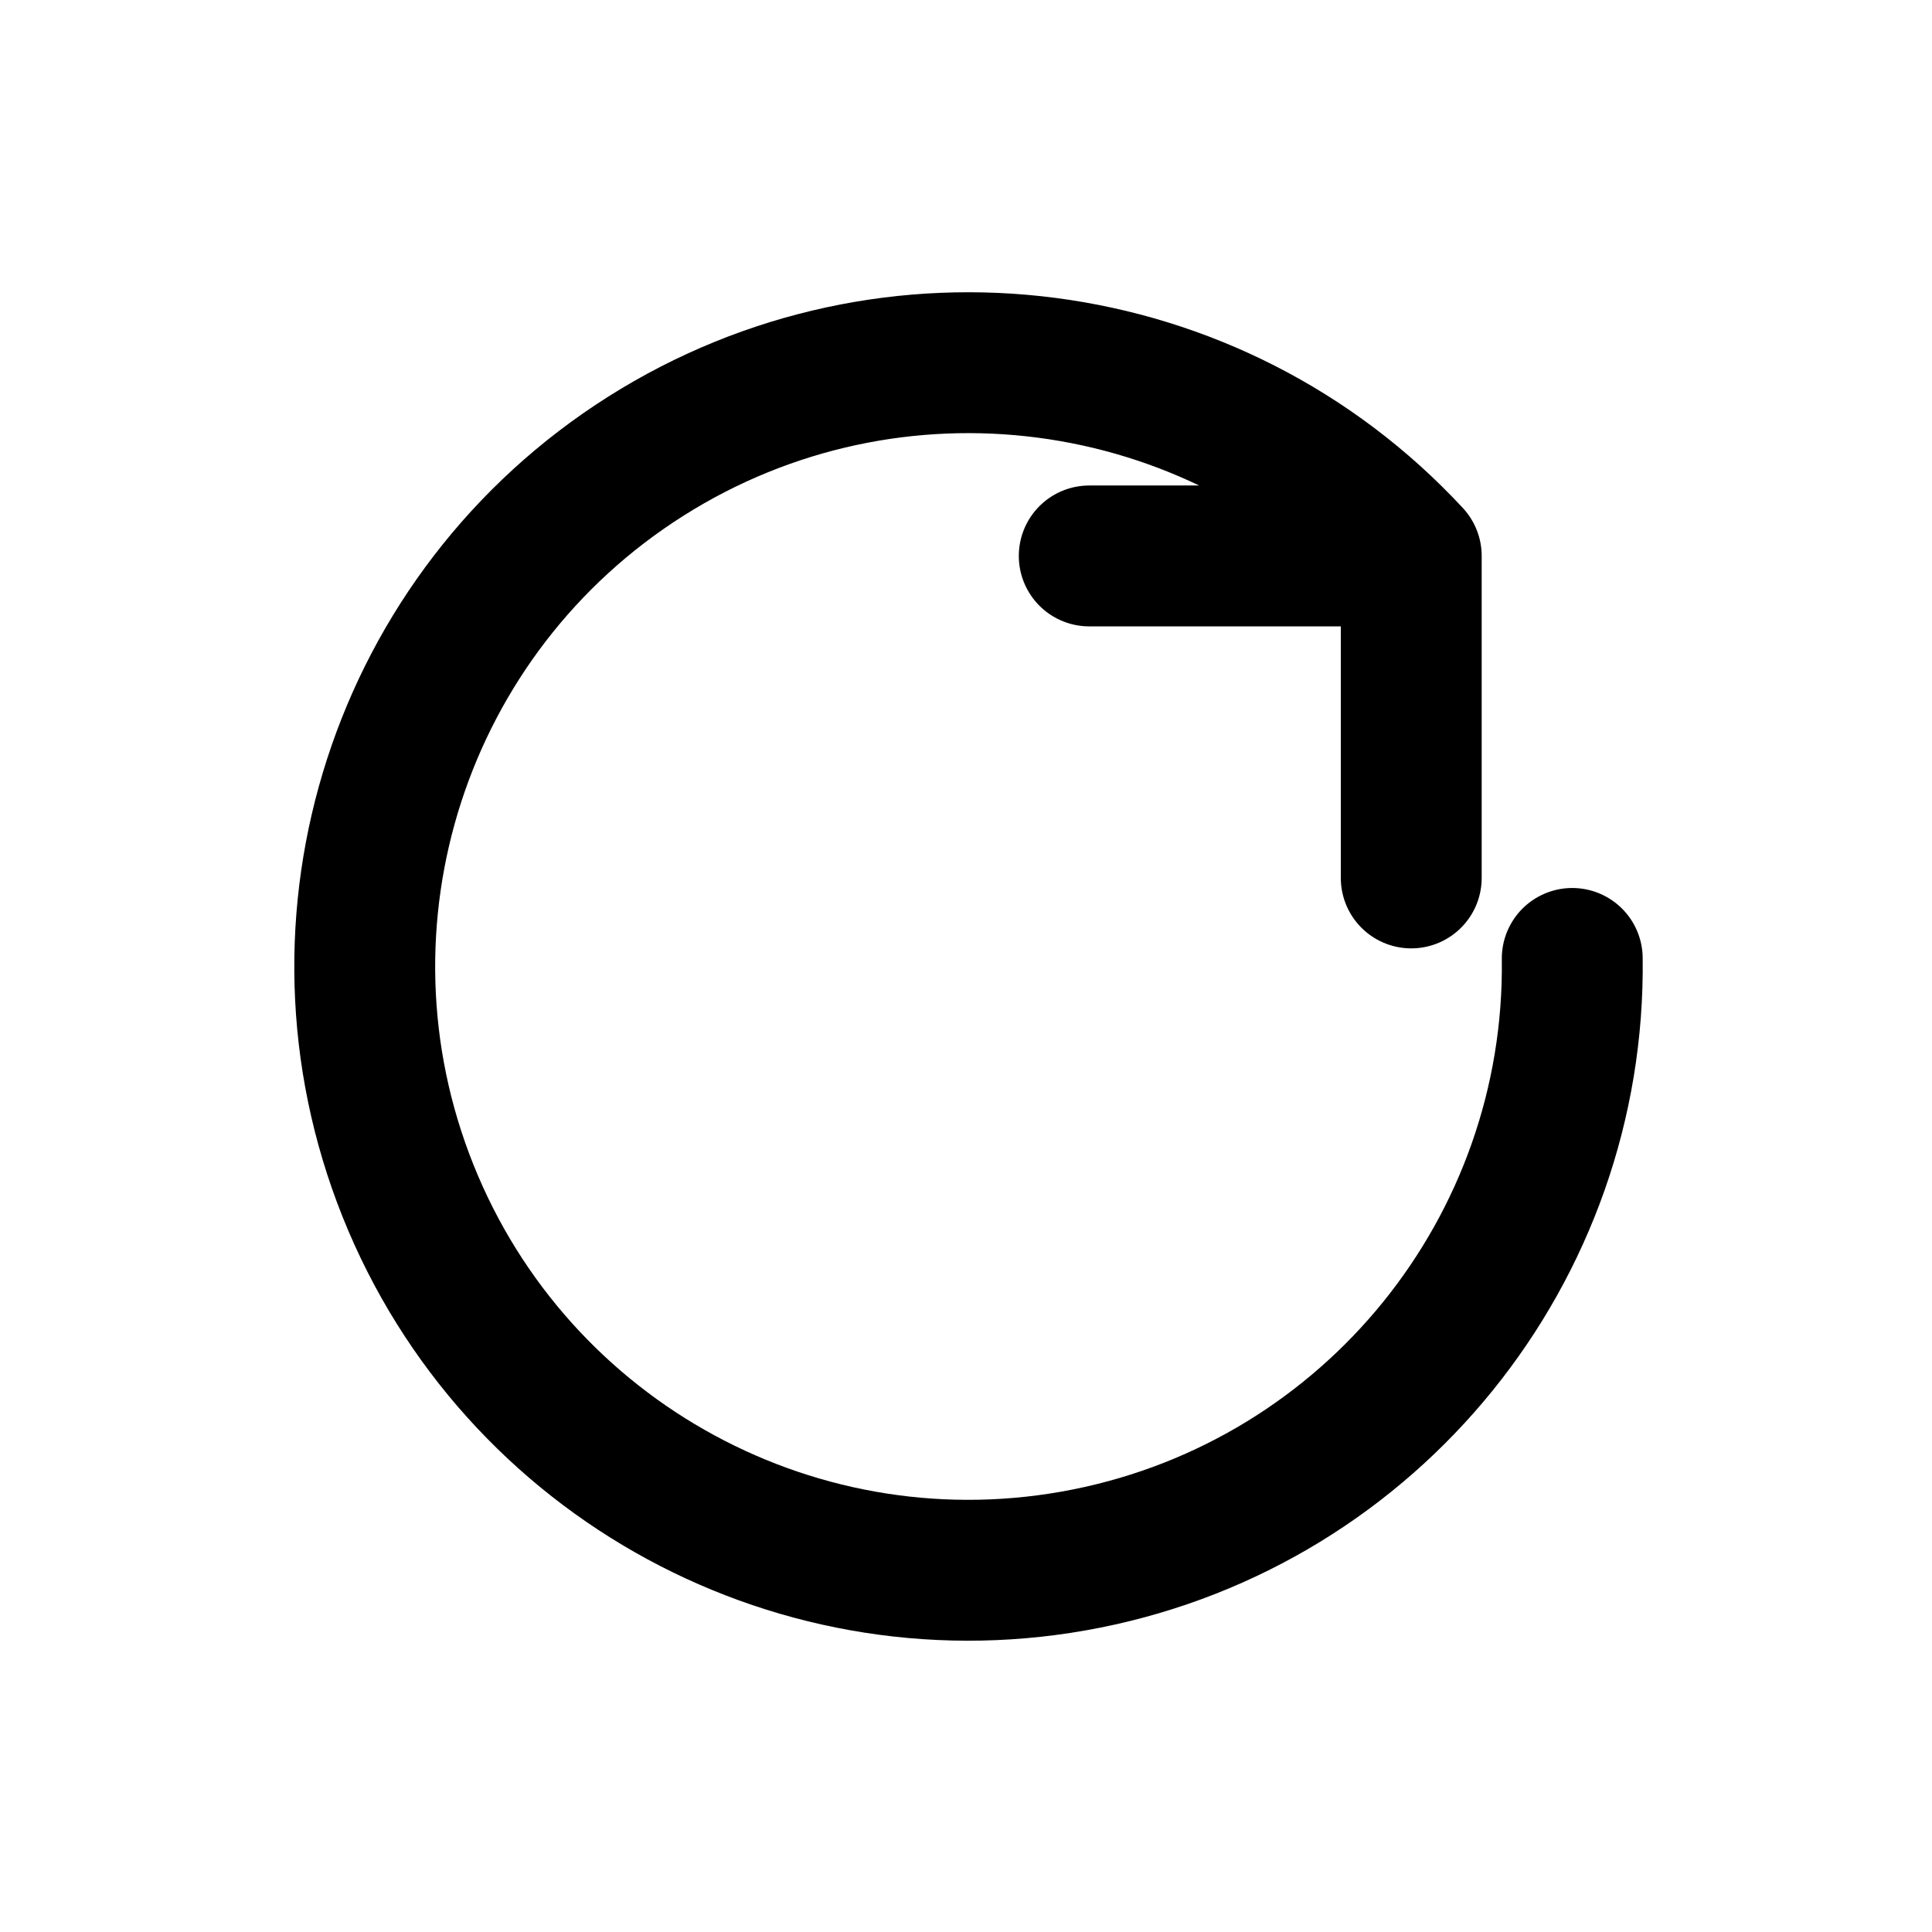
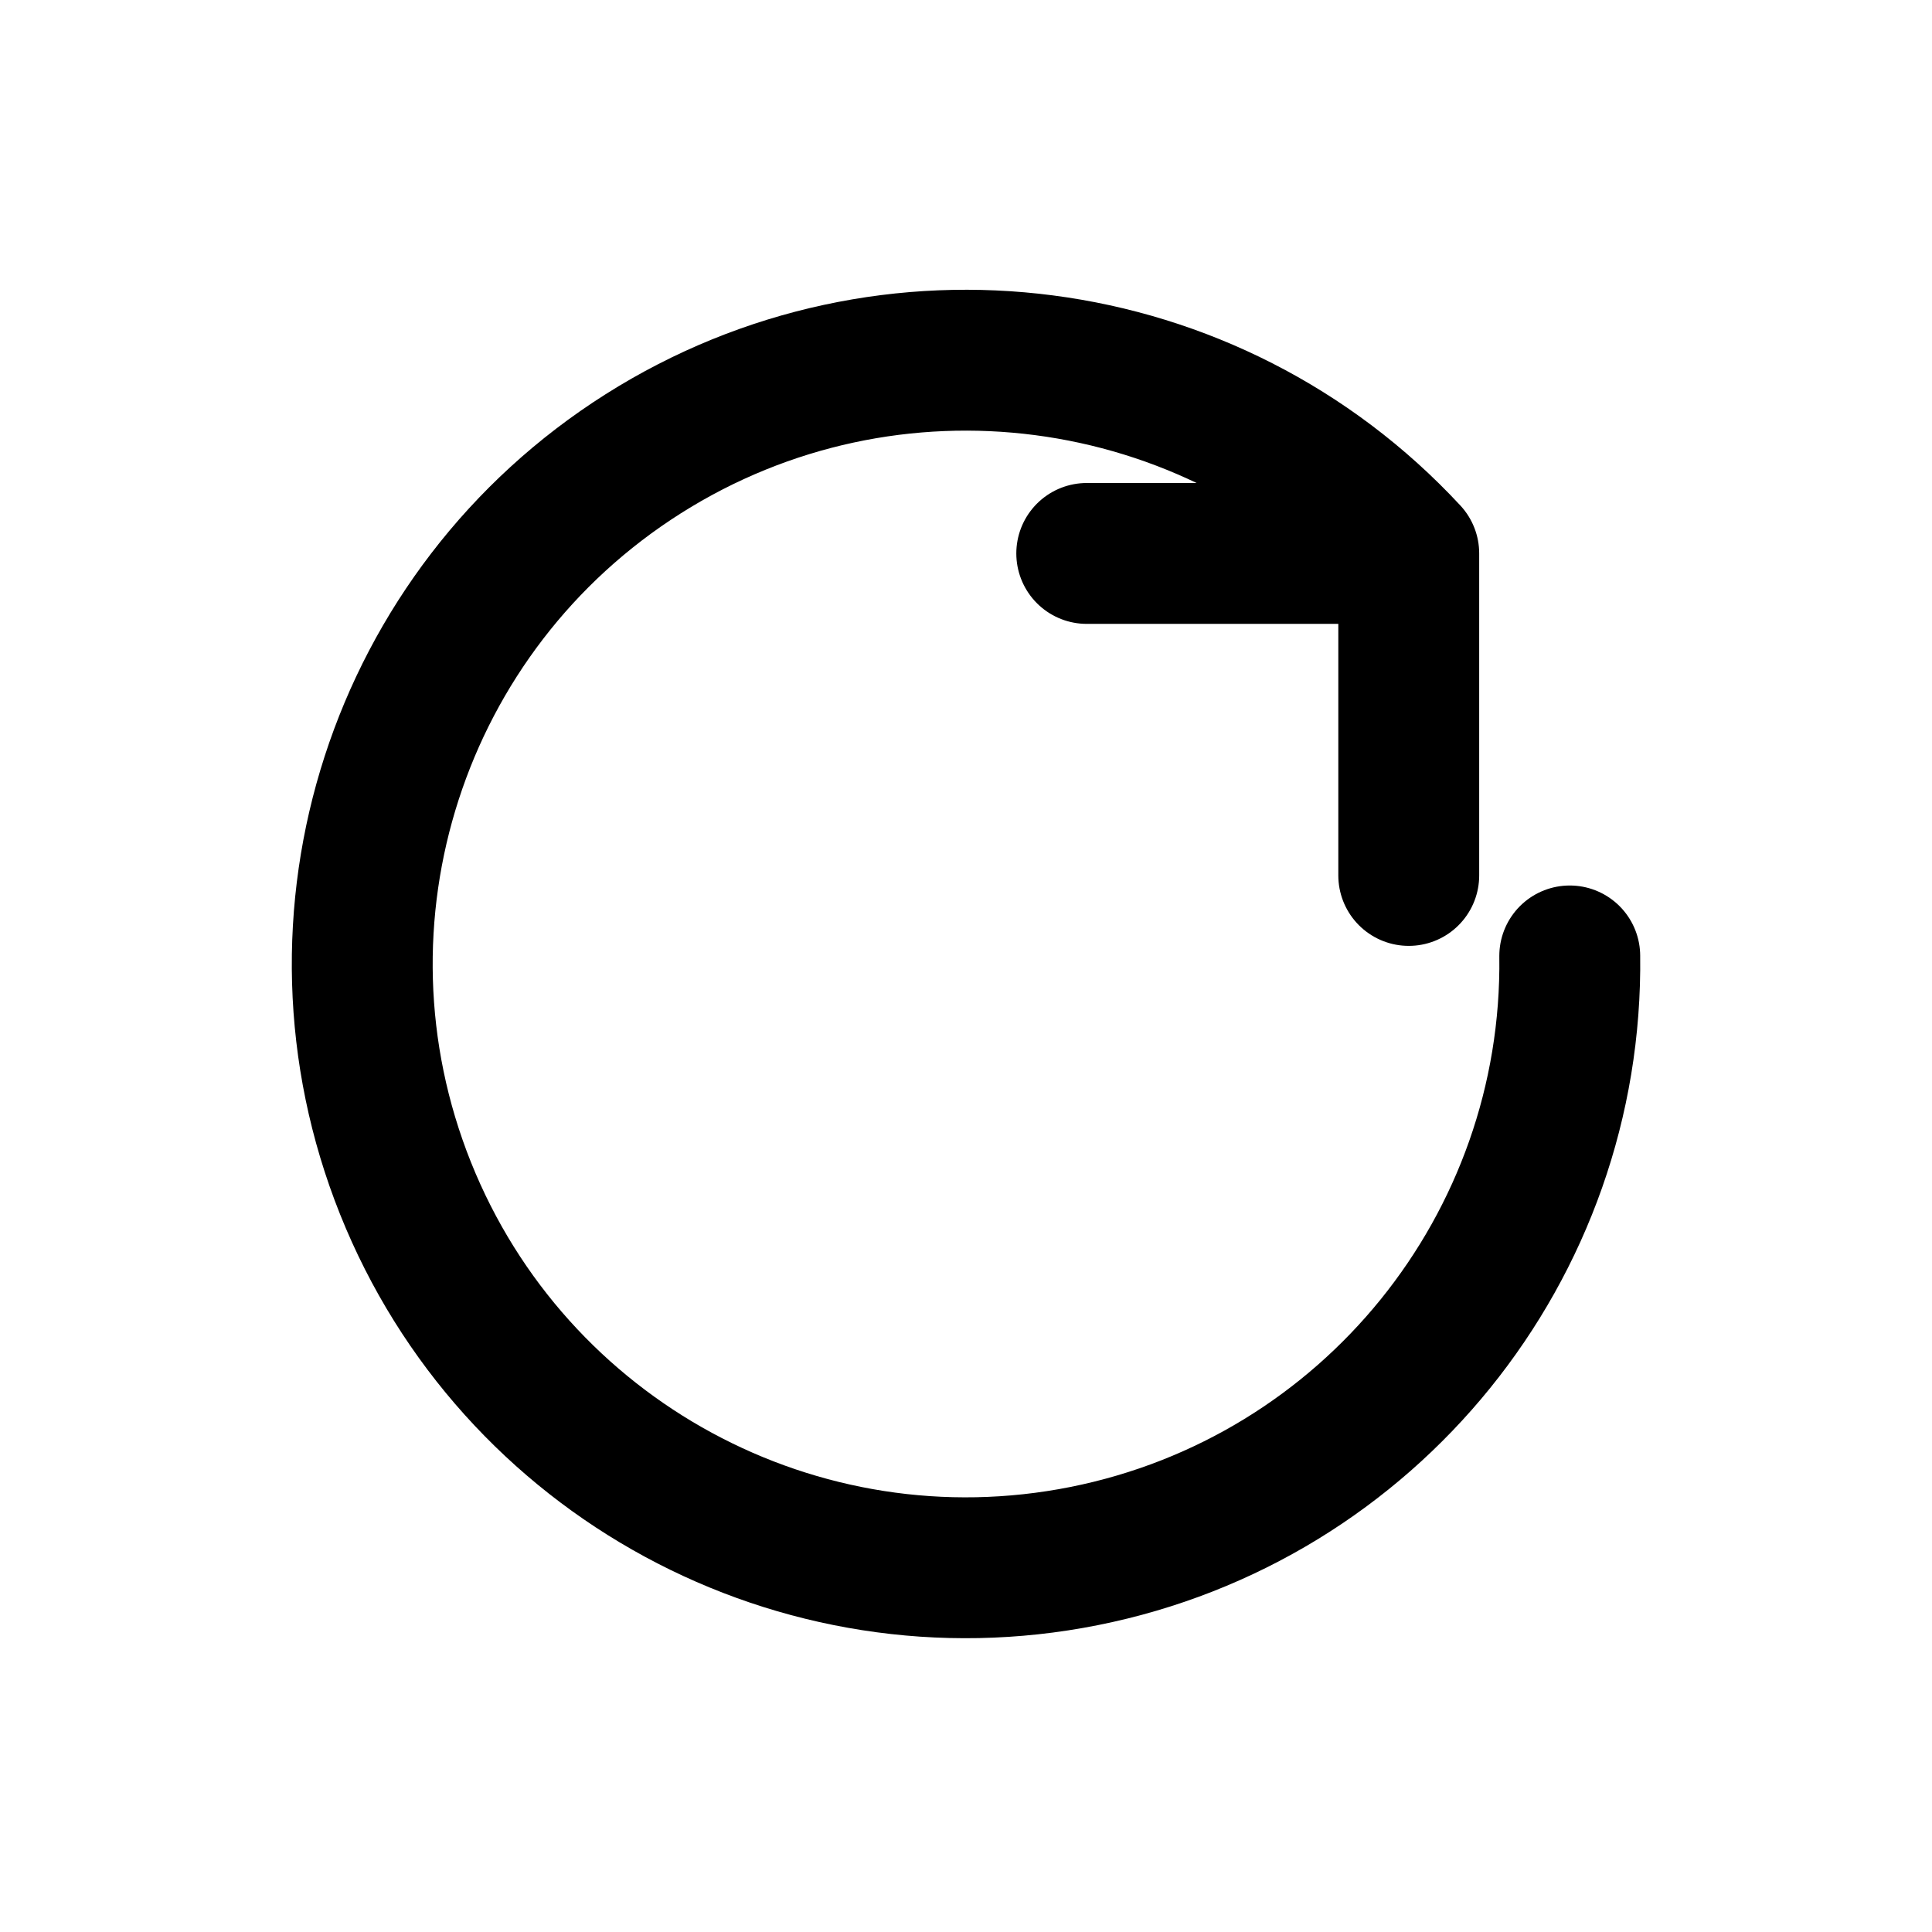
<svg xmlns="http://www.w3.org/2000/svg" width="24" height="24" viewBox="0 0 24 24" fill="none" stroke="currentColor" stroke-width="1.75" stroke-linecap="round" stroke-linejoin="round" aria-hidden="true" focusable="false">
-   <path d="M19.531 11.906a7.5 7.5 0 1 1-2-5M17.531 6.906h-4m4 0v4" />
+   <path d="M19.5 11.875A7.5 7.5 0 1 1 17.5 6.875M17.5 6.875H13.5M17.5 6.875V10.875" />
</svg>
